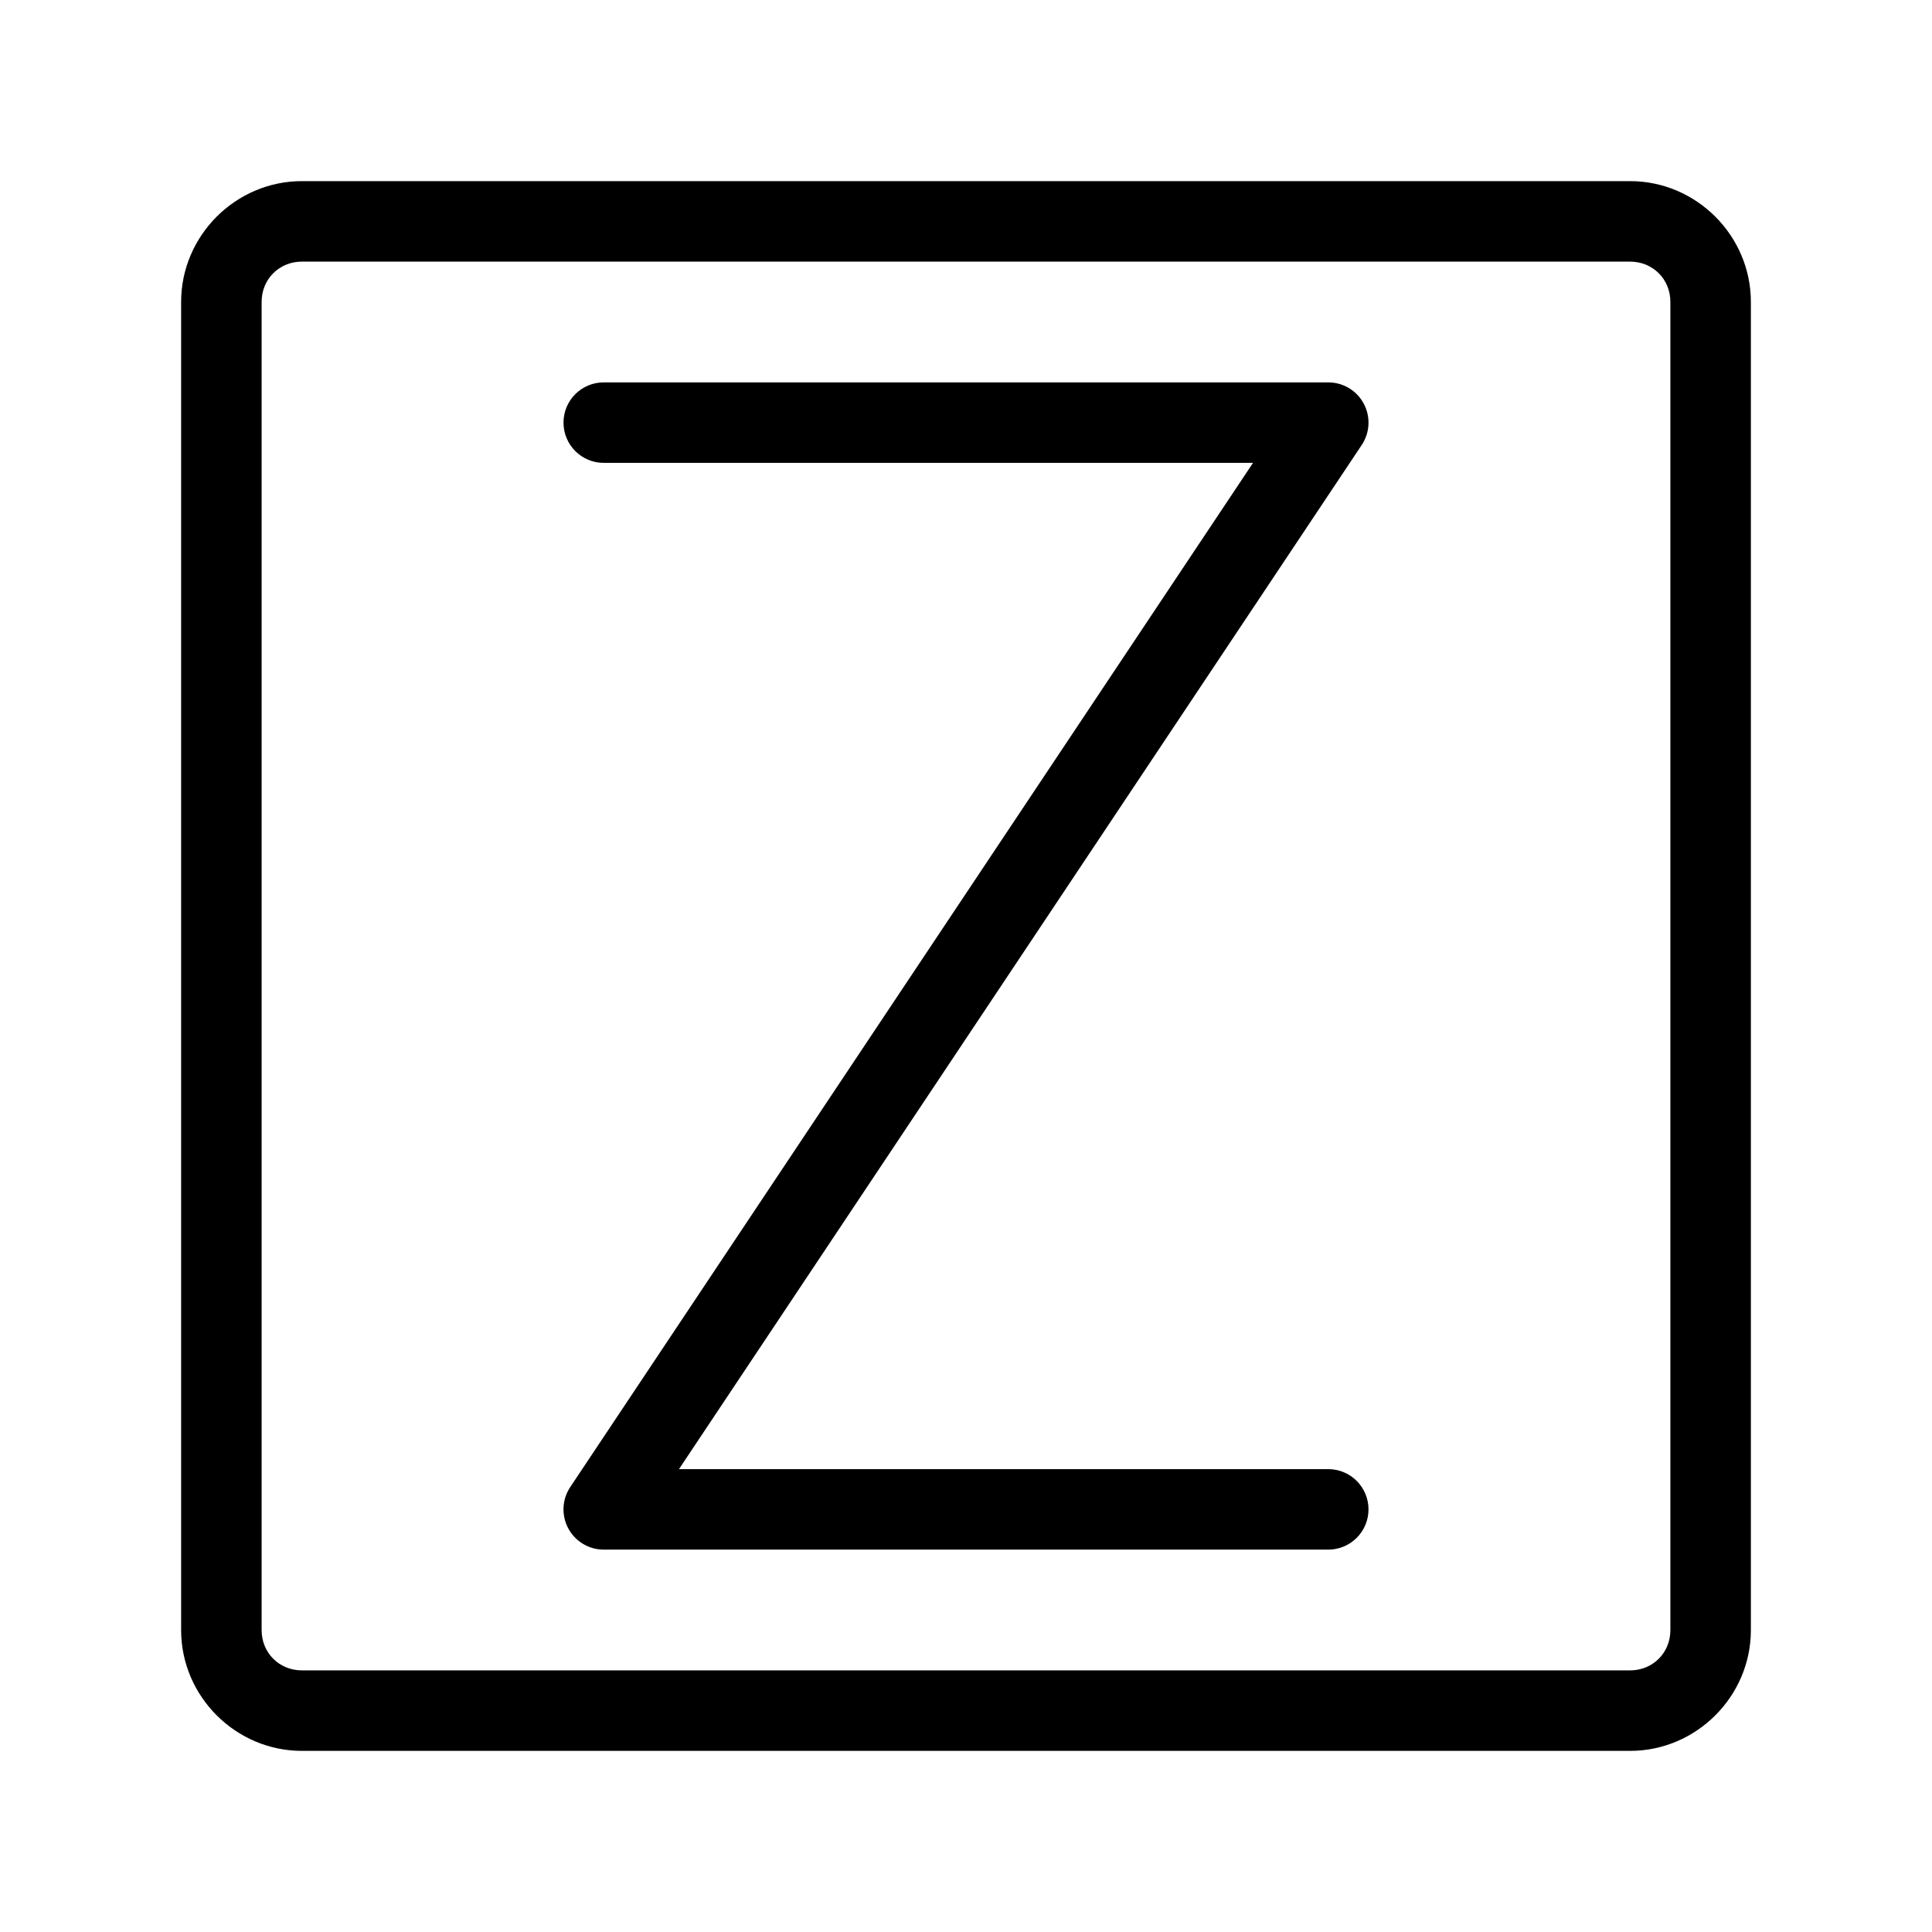
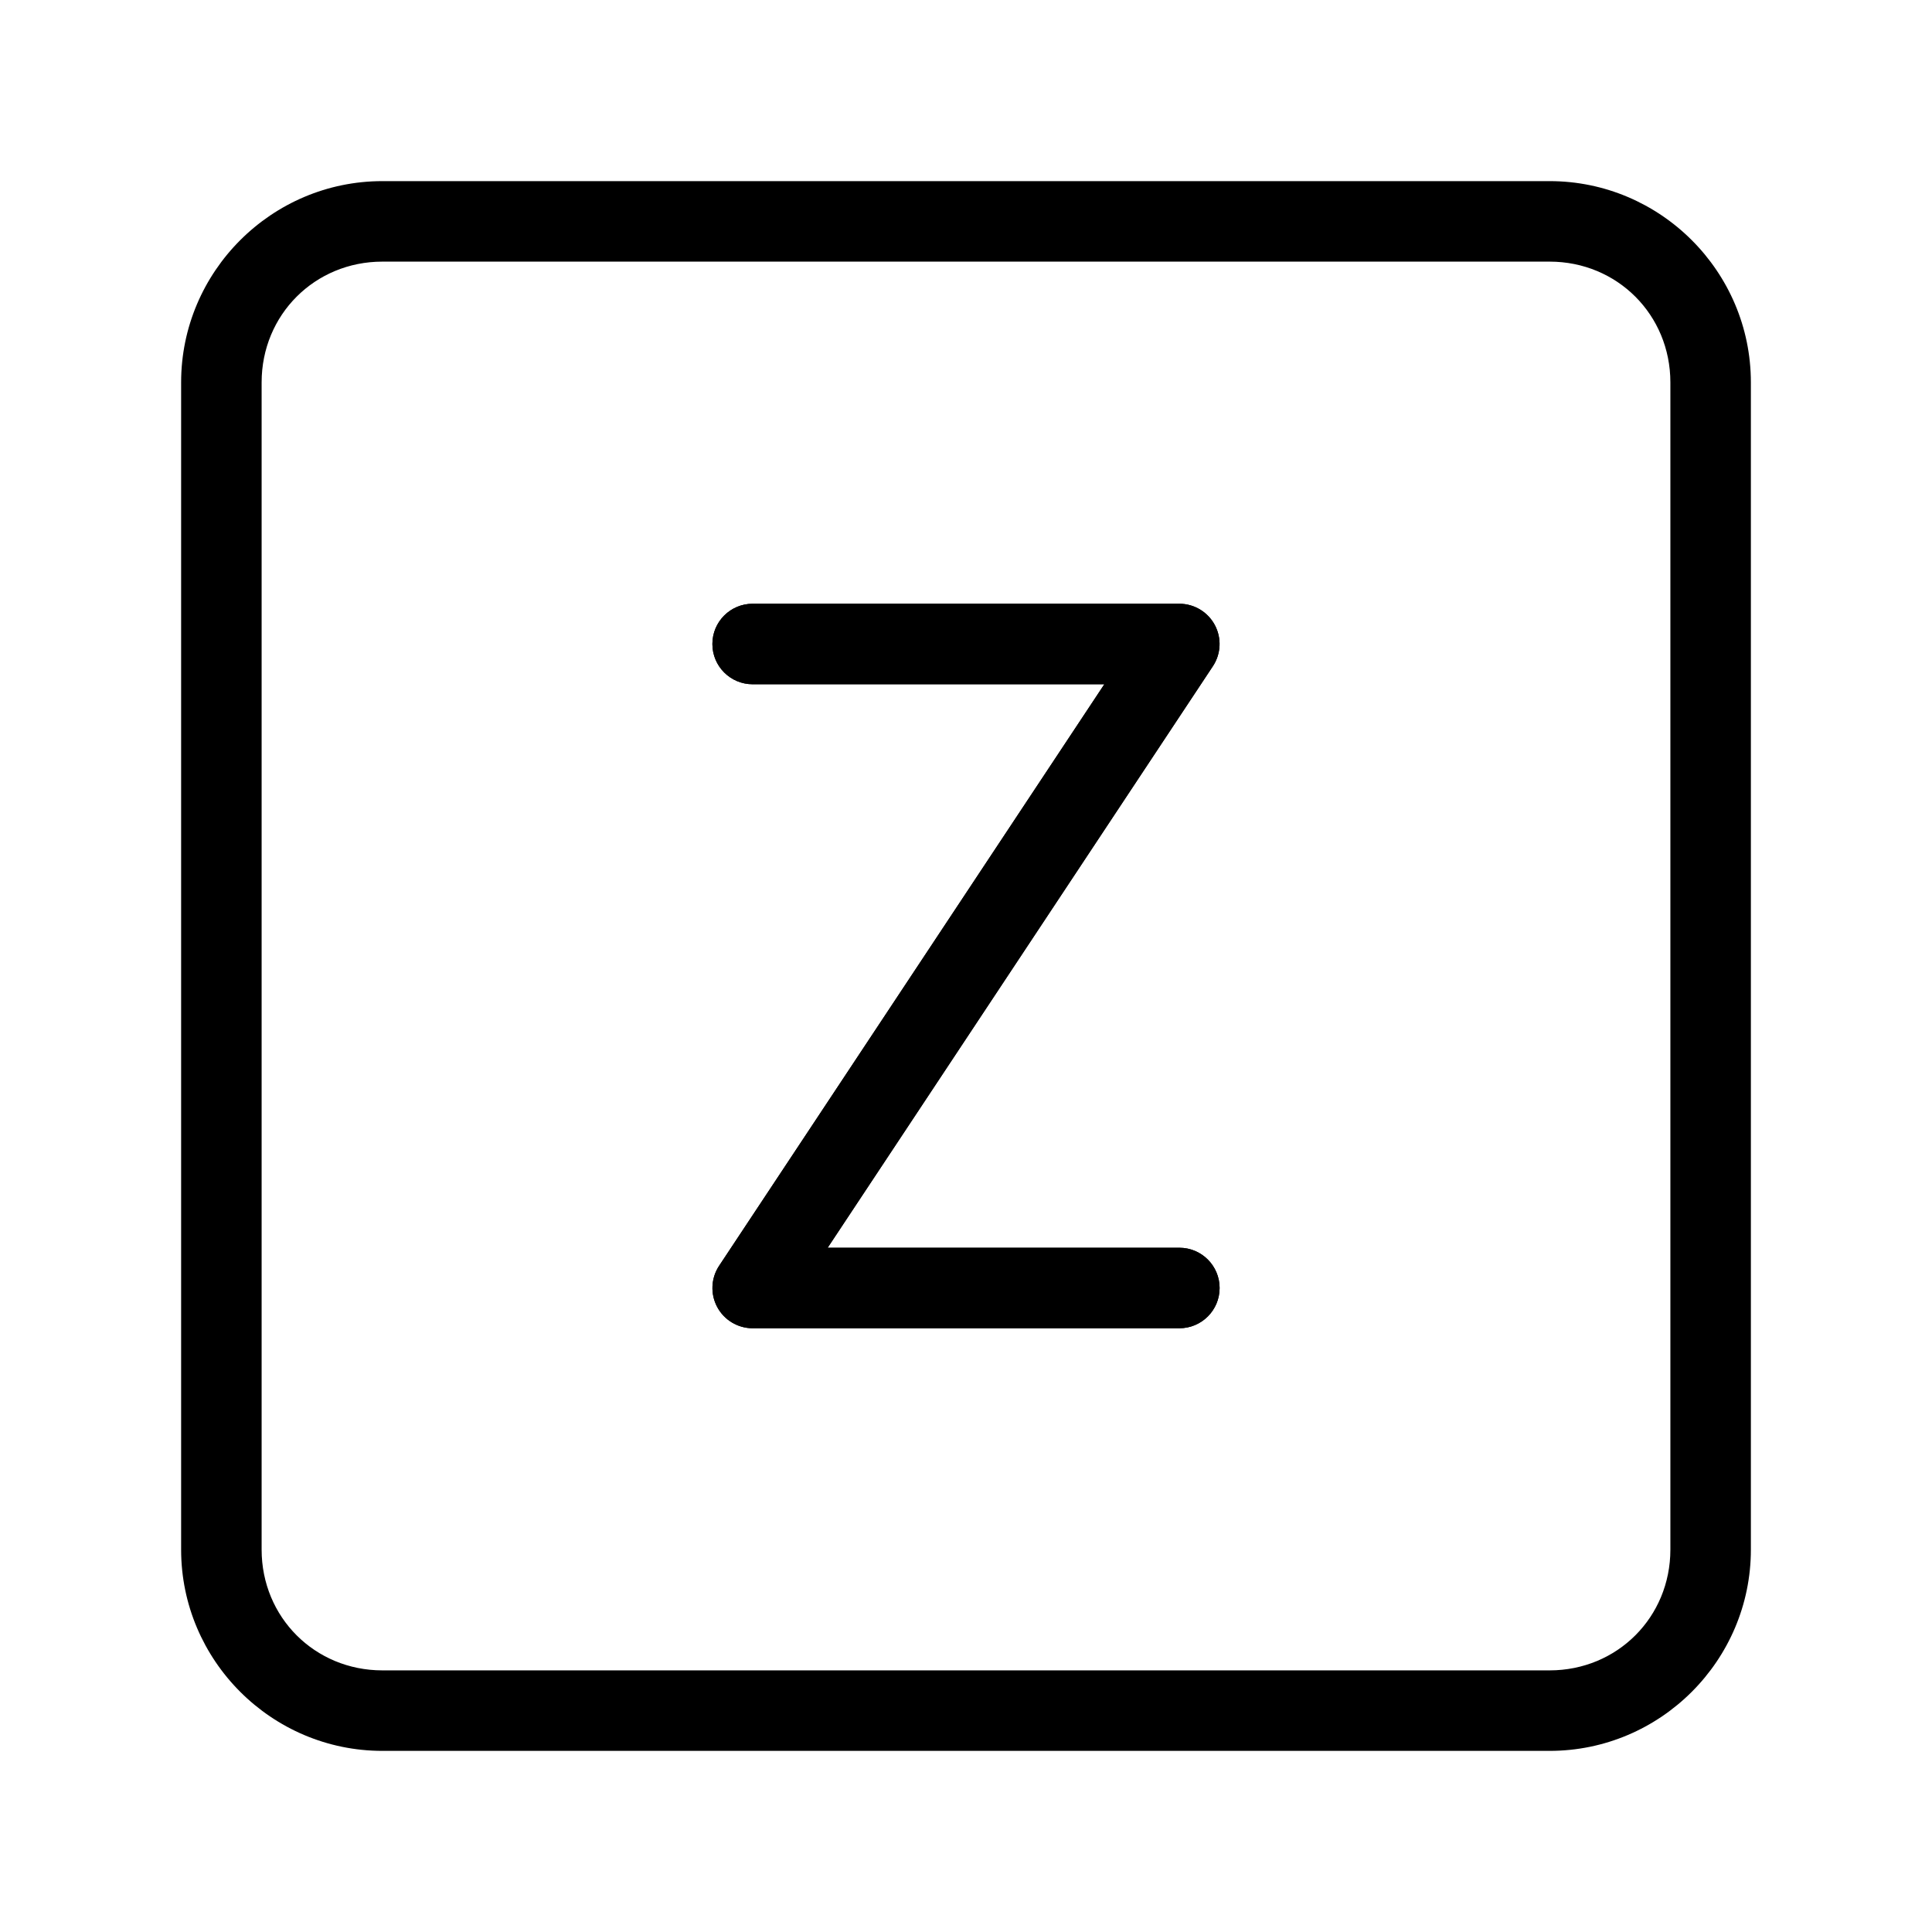
- <svg xmlns="http://www.w3.org/2000/svg" id="Layer_2" data-name="Layer 2" version="1.1" viewBox="0 0 48 48">
+ <svg xmlns="http://www.w3.org/2000/svg" id="svg2" version="1.1" viewBox="0 0 48 48">
  <defs id="defs1">
-     <style id="style1">.cls-1{fill:none;stroke:#000;stroke-width:2px;stroke-linecap:round;stroke-linejoin:round;}</style>
+     <style id="style1">.c{fill:none;stroke:#000;stroke-width:2px;stroke-linecap:round;stroke-linejoin:round;}</style>
  </defs>
-   <path id="path1" d="m7.5 4.5c-1.645 0-3 1.355-3 3v33c0 1.645 1.355 3 3 3h33c1.645 0 3-1.355 3-3v-33c0-1.645-1.355-3-3-3zm0 2h33c0.564 0 1 0.436 1 1v33c0 0.564-0.436 1-1 1h-33c-0.564 0-1-0.436-1-1v-33c0-0.564 0.436-1 1-1z" color="#000000" stroke-linecap="round" stroke-linejoin="round" style="-inkscape-stroke:none" />
-   <path id="polyline1" d="m15 9.5a1 1 0 0 0-1 1 1 1 0 0 0 1 1h16.131l-16.963 25.445a1 1 0 0 0 0.832 1.555h18a1 1 0 0 0 1-1 1 1 0 0 0-1-1h-16.131l16.963-25.445a1 1 0 0 0-0.832-1.555z" color="#000000" stroke-linecap="round" stroke-linejoin="round" style="-inkscape-stroke:none" />
+   <g id="a">
+     <path id="rect1" d="m9.5 4.5c-2.753 0-5 2.247-5 5v29c0 2.753 2.247 5 5 5h29c2.753 0 5-2.247 5-5v-29c0-2.753-2.247-5-5-5zm0 2h29c1.679 0 3 1.321 3 3v29c0 1.679-1.321 3-3 3h-29c-1.679 0-3-1.321-3-3v-29c0-1.679 1.321-3 3-3z" color="#000000" stroke-linecap="round" stroke-linejoin="round" style="-inkscape-stroke:none" />
+   </g>
+   <g id="b" stroke-linecap="round" stroke-linejoin="round">
+     <path id="polyline1" d="m18.699 15a1 1 0 0 0-1 1 1 1 0 0 0 1 1h8.738l-9.57 14.447a1 1 0 0 0 0.832 1.553h10.602a1 1 0 0 0 1-1 1 1 0 0 0-1-1h-8.738l9.57-14.447a1 1 0 0 0-0.832-1.553z" color="#000000" style="-inkscape-stroke:none" />
+     <path id="polyline2" d="m18.699 15a1 1 0 0 0-1 1 1 1 0 0 0 1 1h8.738l-9.57 14.447a1 1 0 0 0 0.832 1.553h10.602a1 1 0 0 0 1-1 1 1 0 0 0-1-1h-8.738l9.57-14.447a1 1 0 0 0-0.832-1.553z" color="#000000" style="-inkscape-stroke:none" />
+   </g>
</svg>
